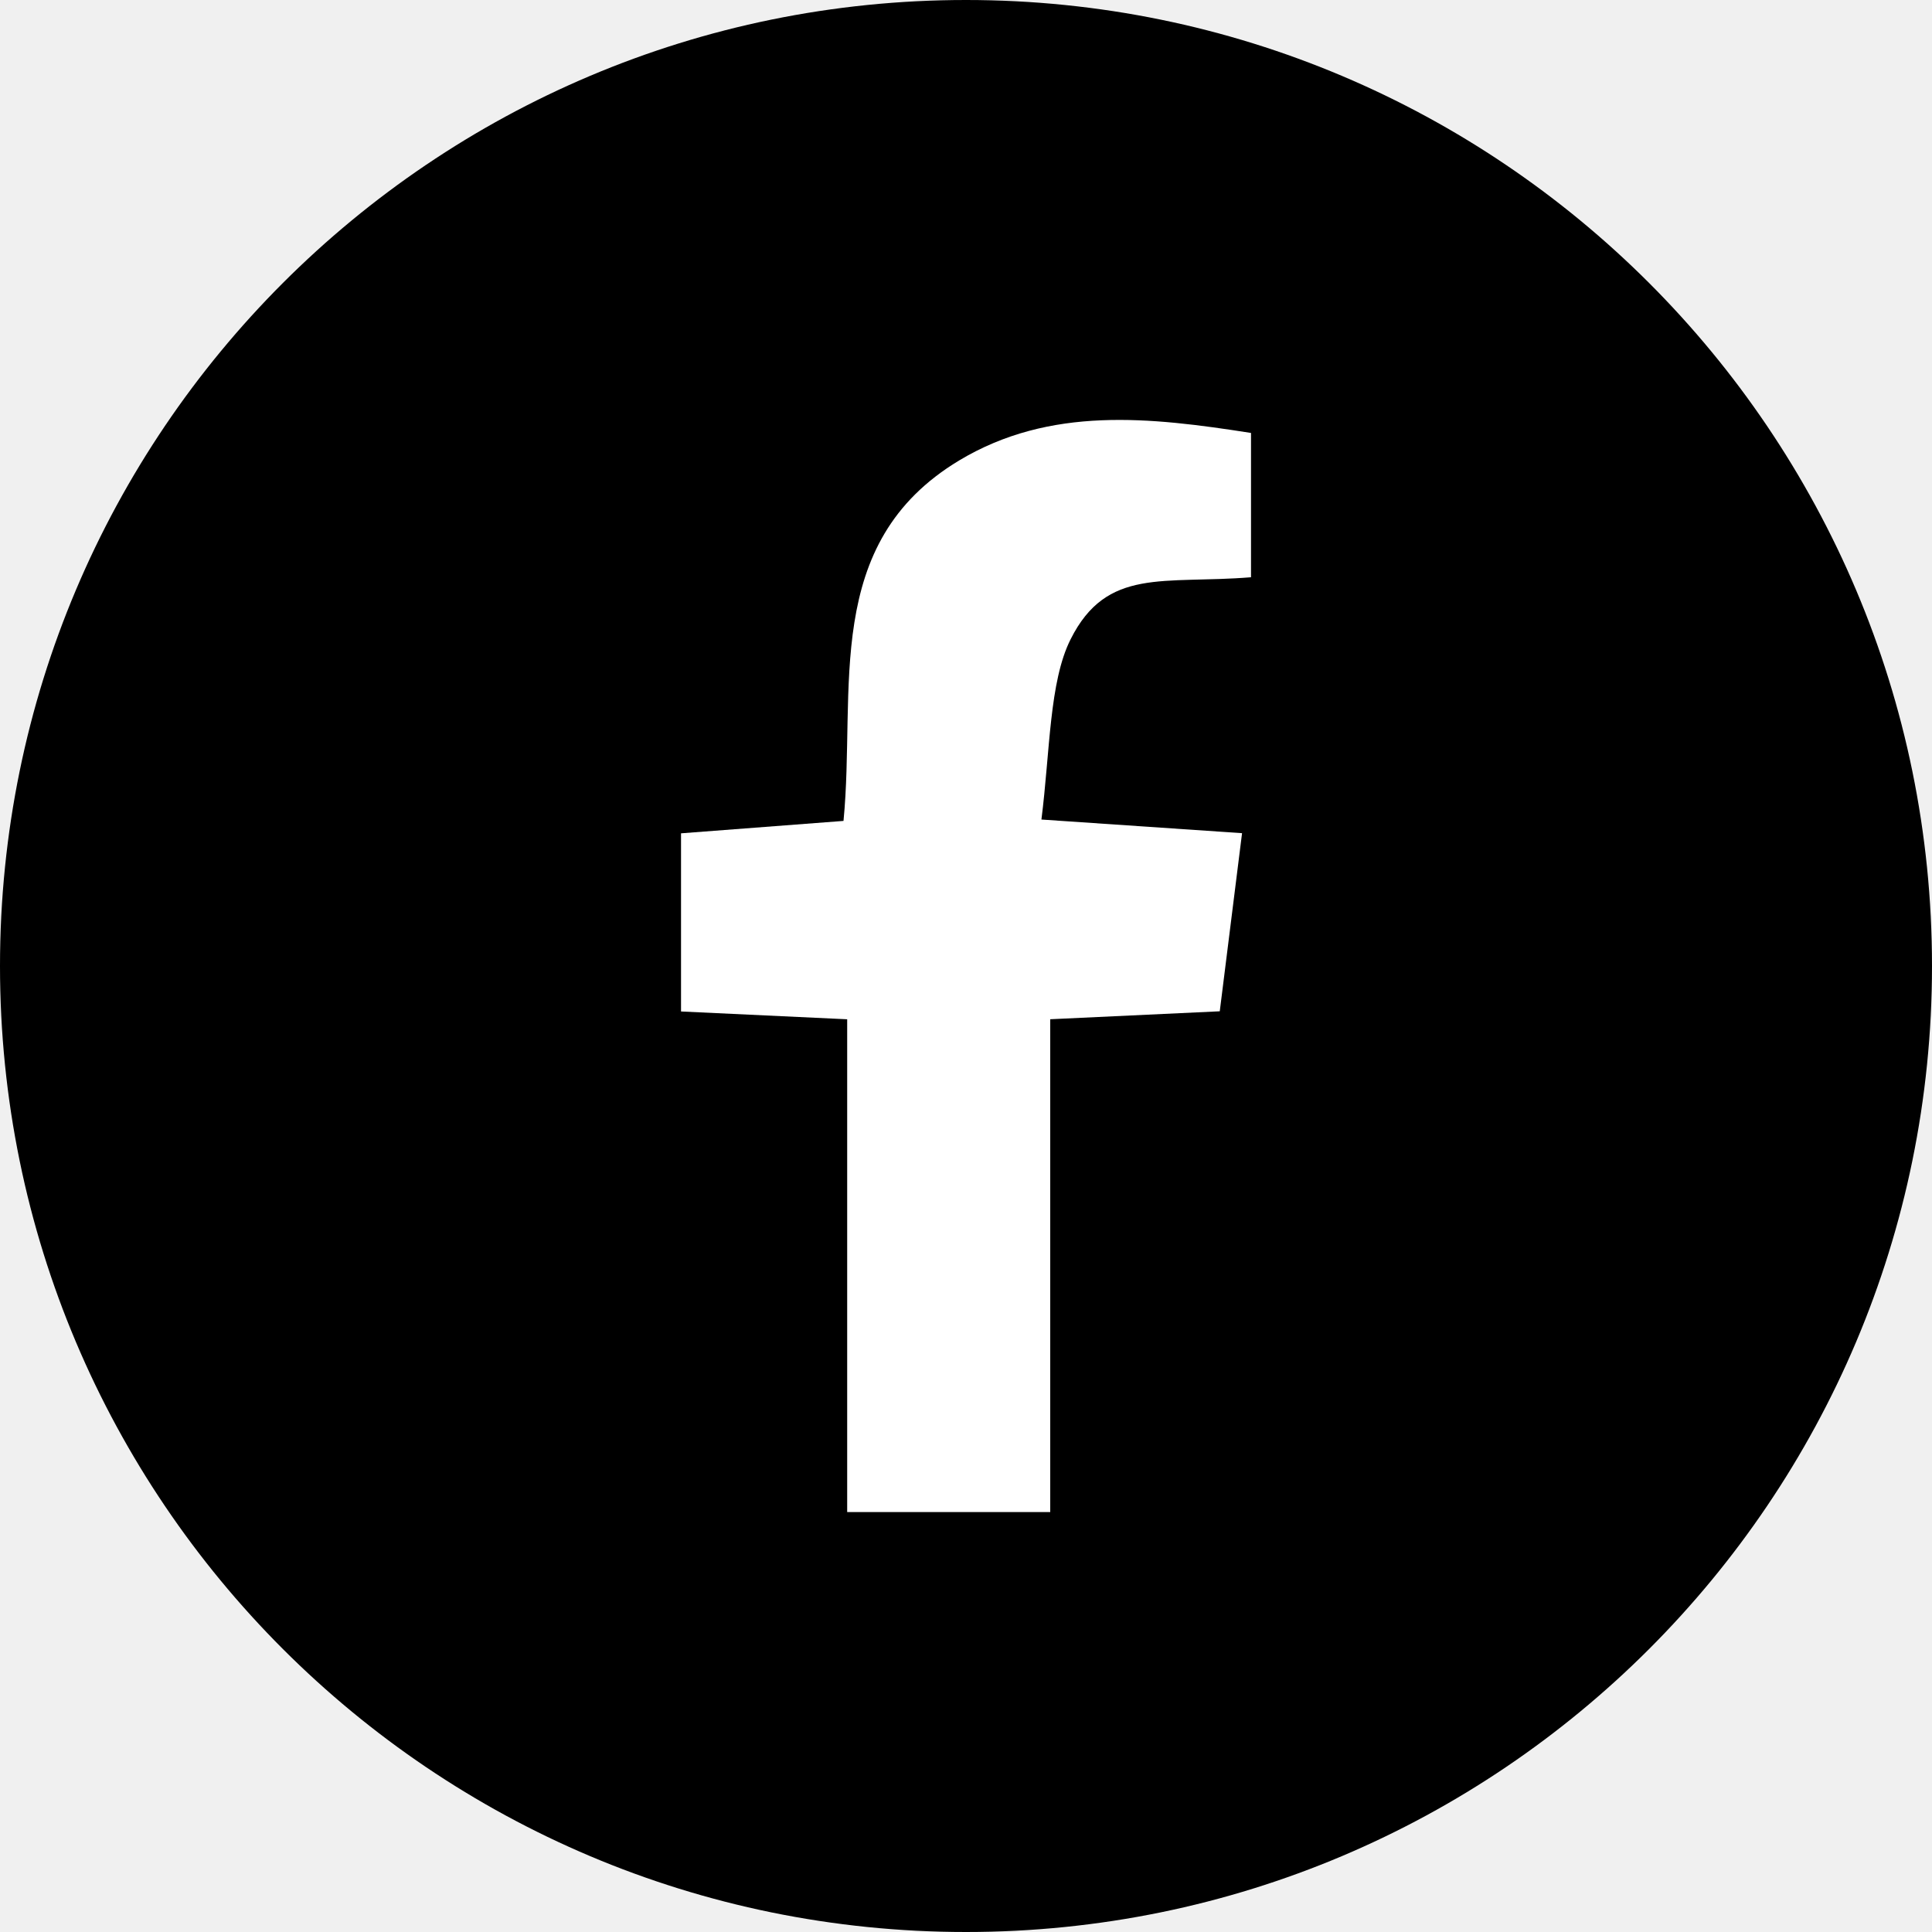
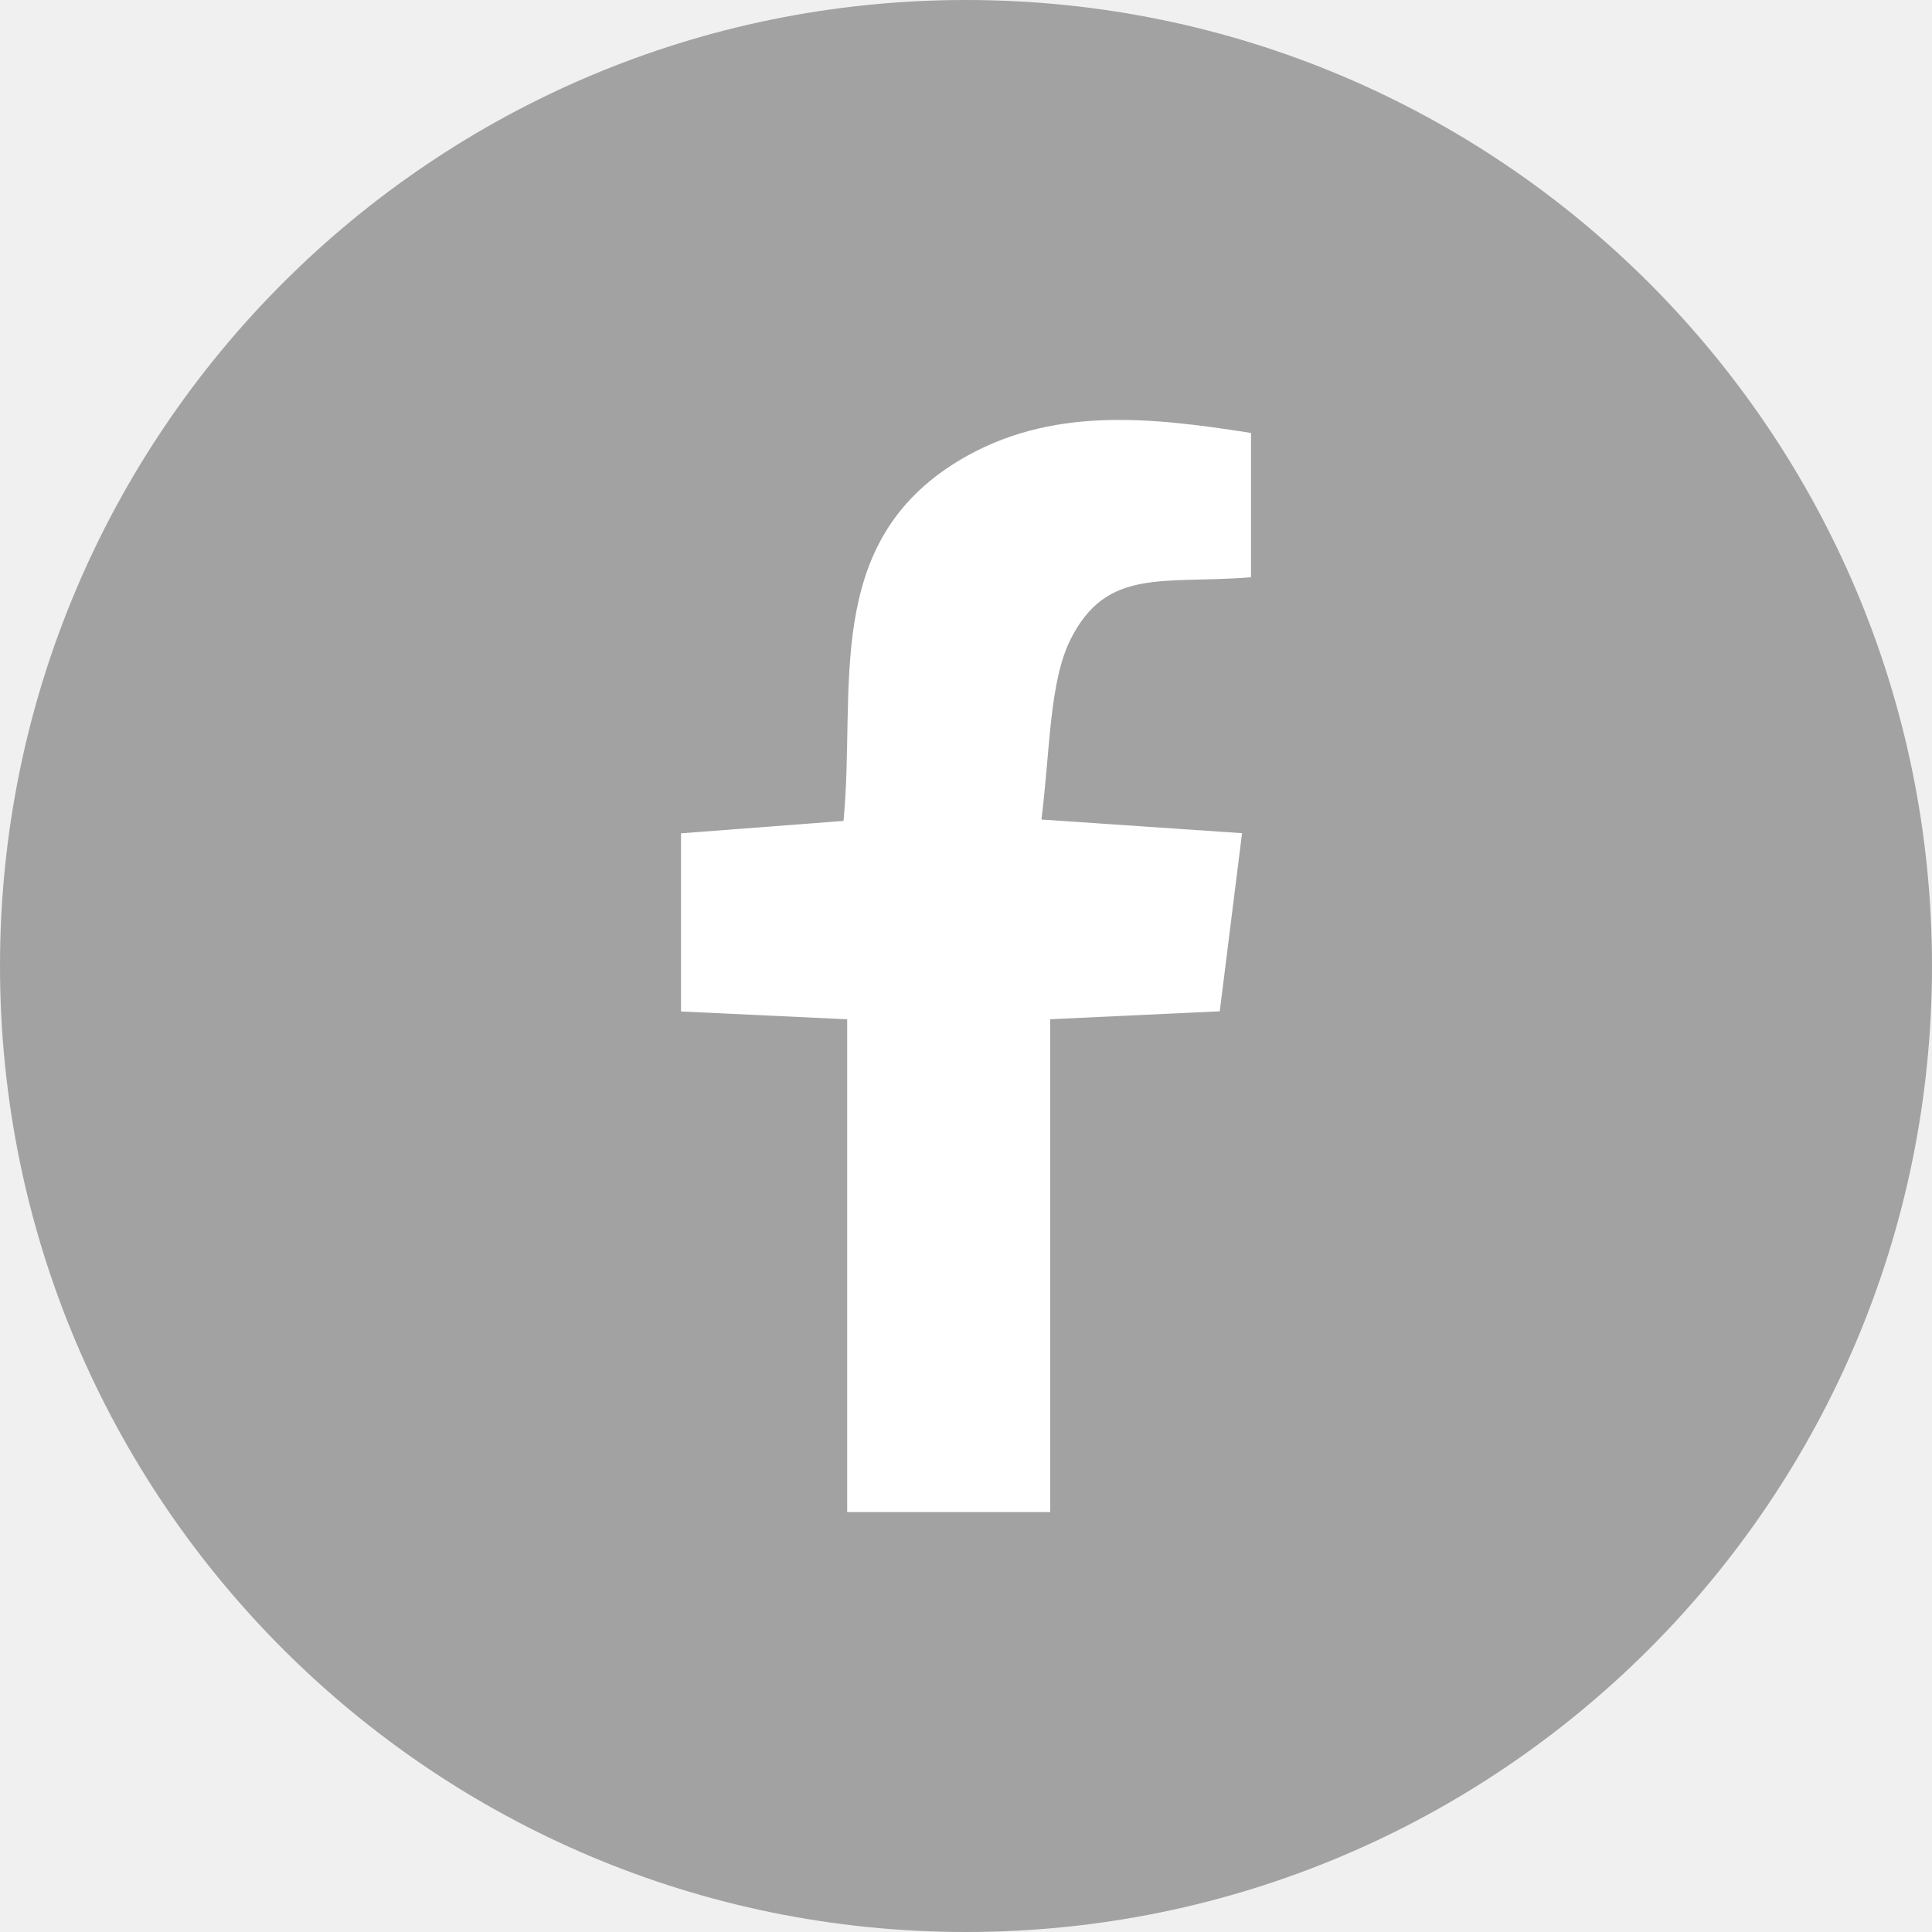
<svg xmlns="http://www.w3.org/2000/svg" width="52" height="52" viewBox="0 0 52 52">
  <defs>
    <clipPath id="clip-path">
      <rect id="Rechteck_1" data-name="Rechteck 1" width="15.341" height="29.395" fill="#fff" />
    </clipPath>
  </defs>
  <g id="facebook_icon" transform="translate(-76.459 -448.459)">
-     <circle id="Ellipse_1" data-name="Ellipse 1" cx="26" cy="26" r="26" transform="translate(76.459 448.459)" />
+     <circle id="Ellipse_1" data-name="Ellipse 1" cx="26" cy="26" r="26" transform="translate(76.459 448.459)" fill="#A2A2A2" />
    <g id="facebook" transform="translate(94.789 459.762)">
      <g id="Gruppe_2" data-name="Gruppe 2" transform="translate(0 0)" clip-path="url(#clip-path)">
        <path id="Pfad_7" data-name="Pfad 7" d="M15.341.35V4.234c-2.355.191-3.88-.279-4.857,1.672C9.91,7.05,9.934,8.913,9.7,10.755l5.4.367-.6,4.794-4.563.214V29.395H4.472V16.131L0,15.921V11.126l4.373-.334c.344-3.542-.6-7.464,3.11-9.7C9.935-.381,12.629-.075,15.341.35" transform="translate(0 0)" fill="#fff" />
      </g>
    </g>
  </g>
</svg>
